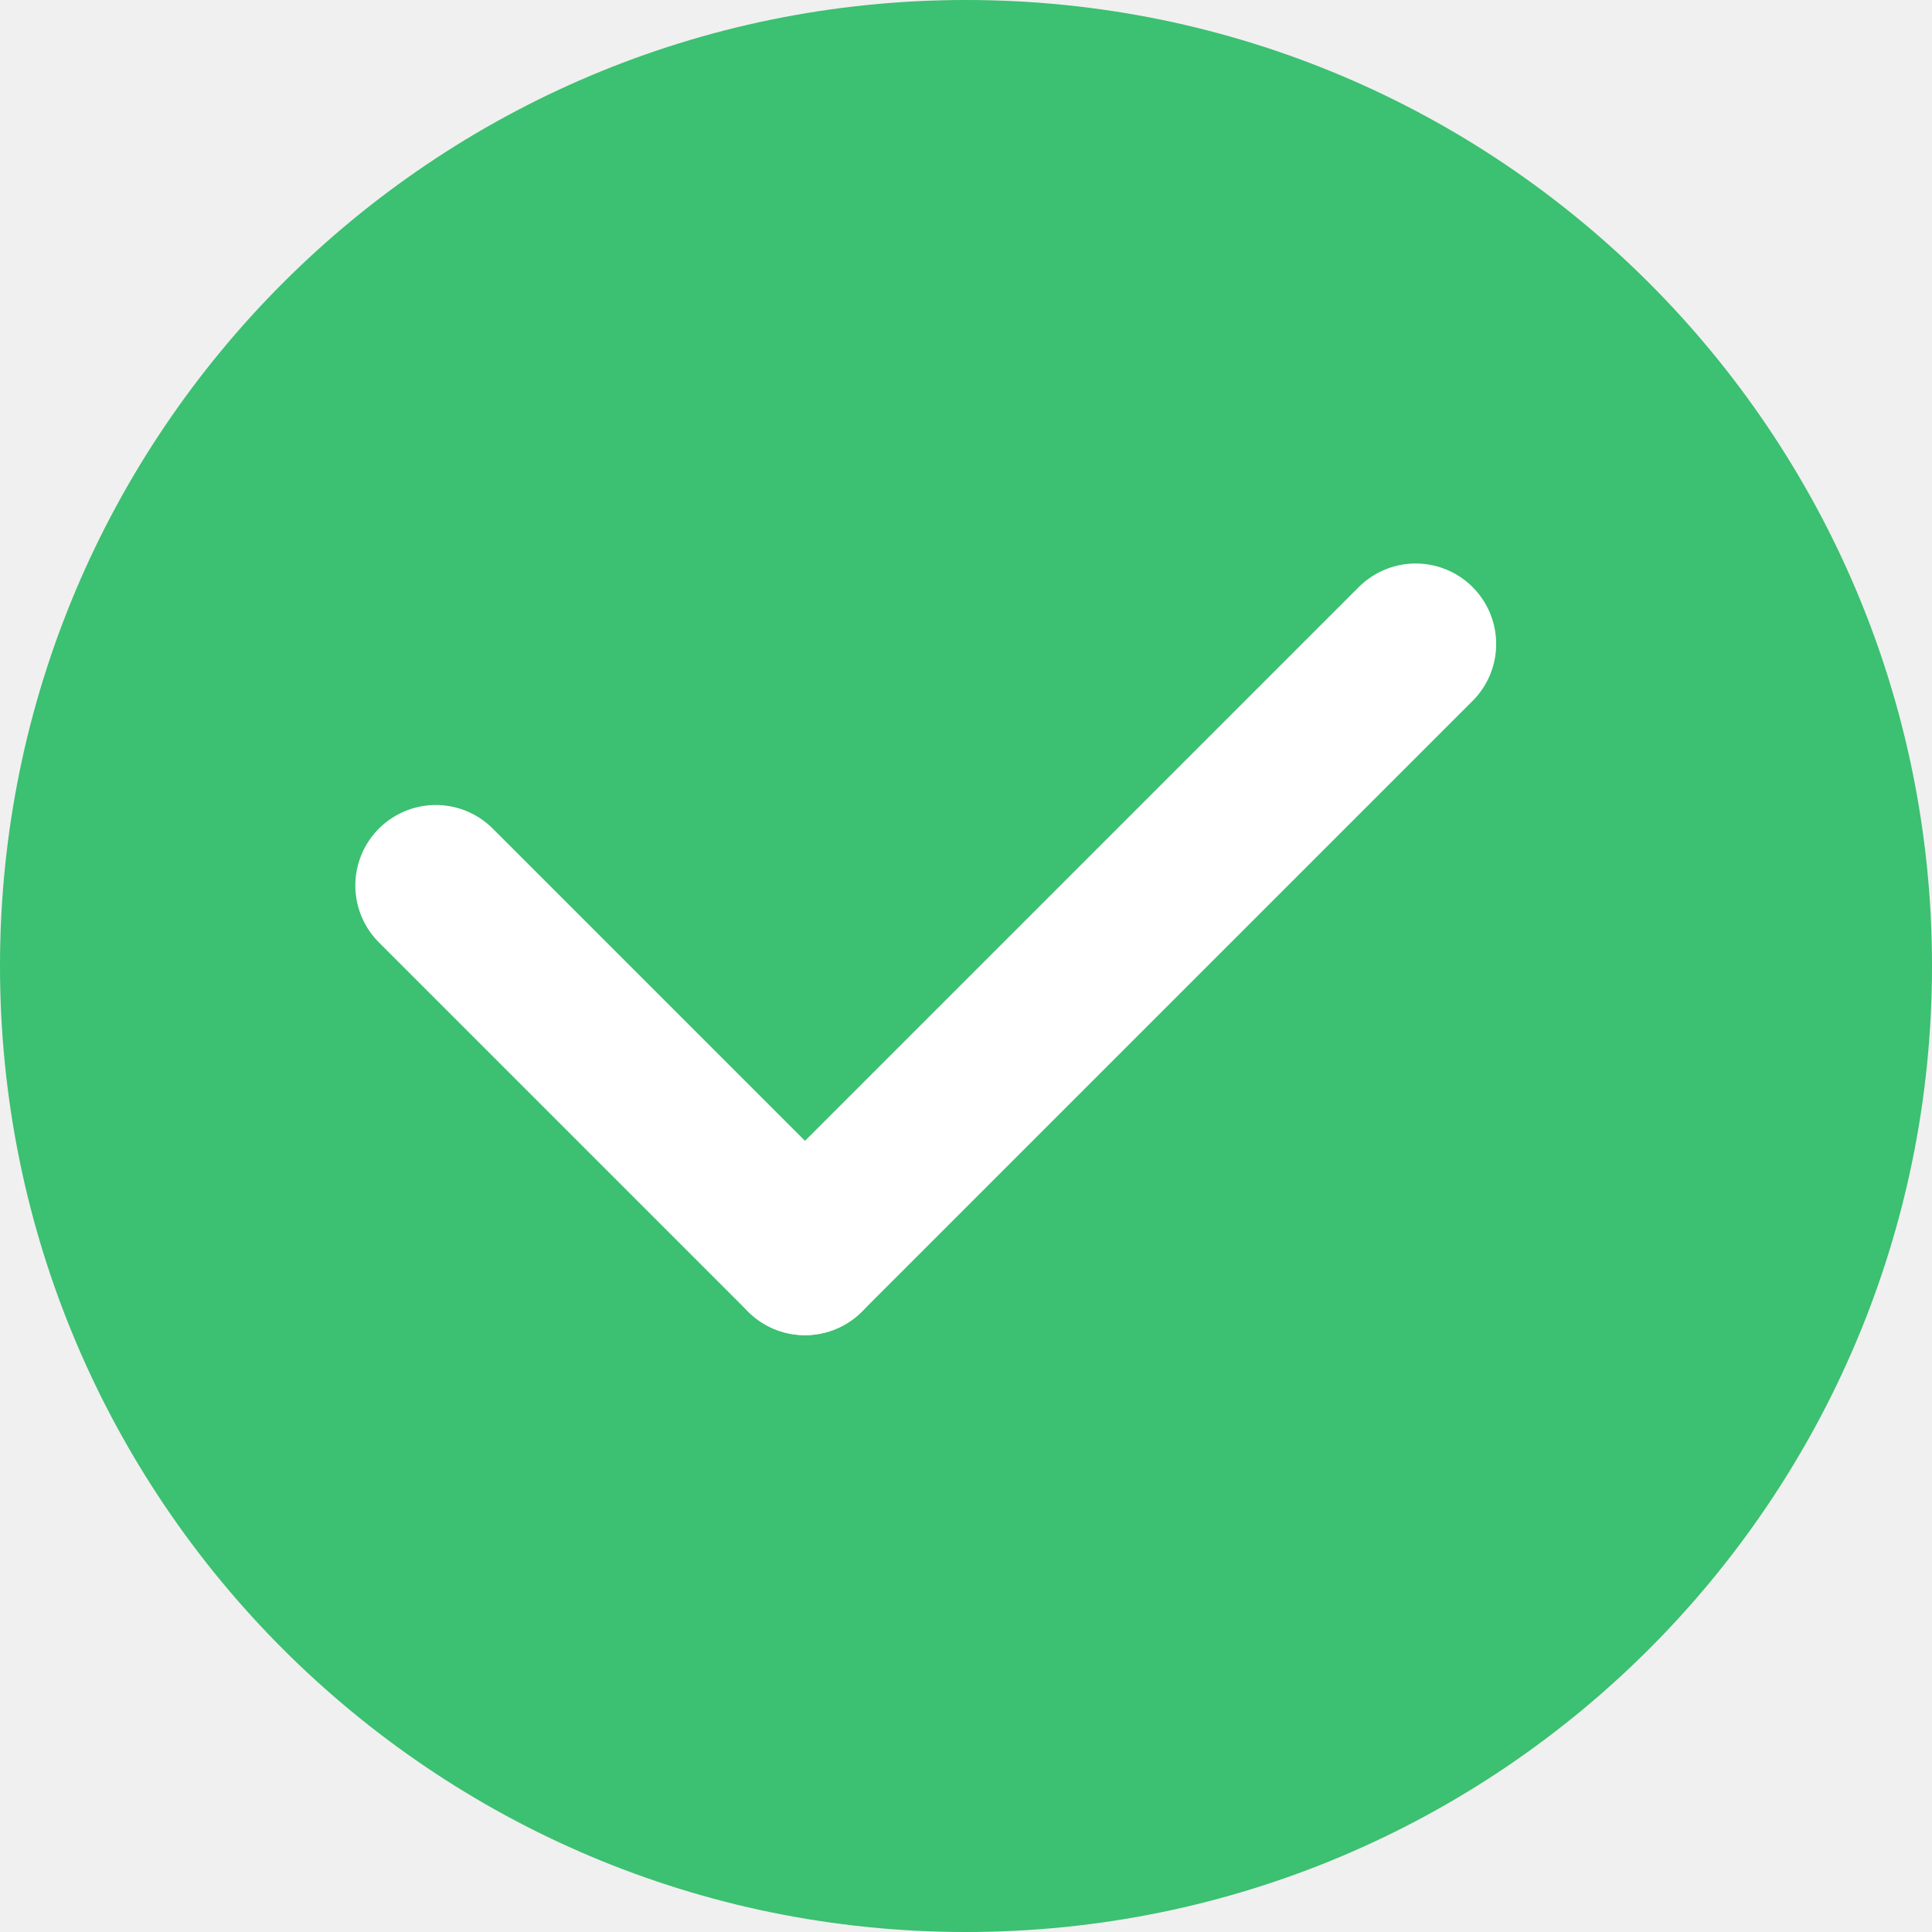
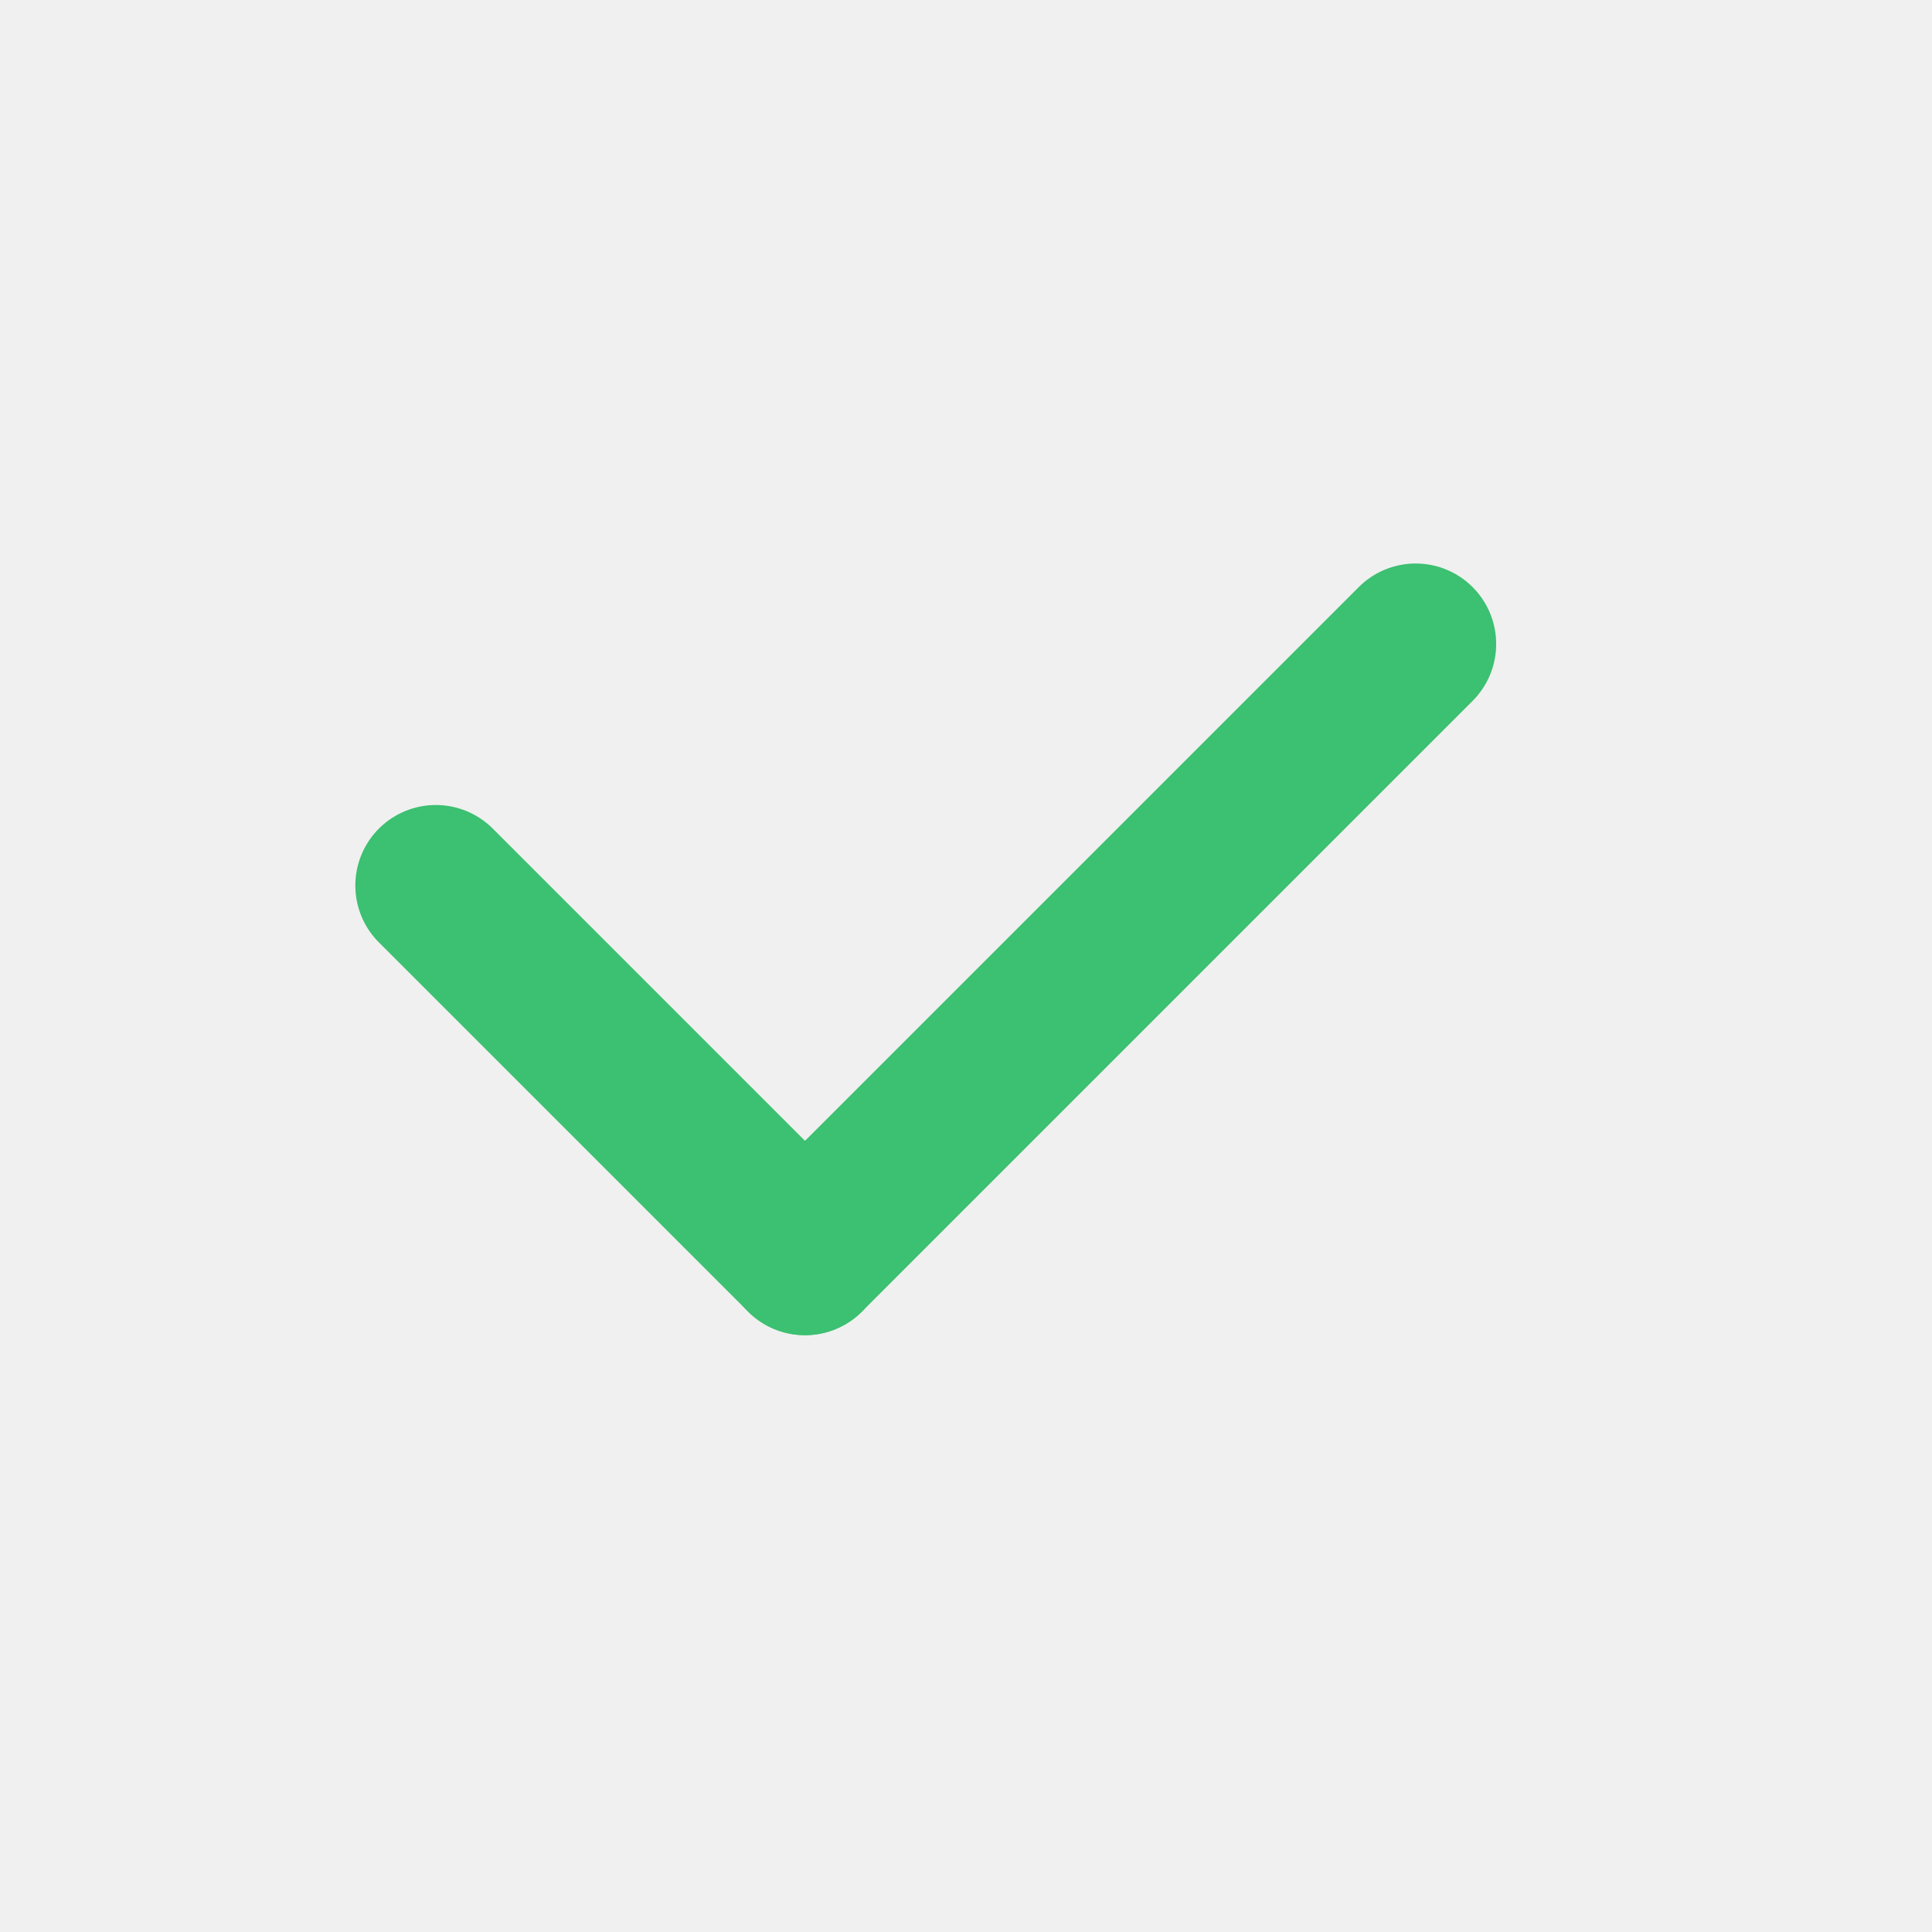
- <svg xmlns="http://www.w3.org/2000/svg" width="12" height="12" viewBox="0 0 12 12" fill="none">
-   <rect width="12" height="12" rx="6" fill="#3CC071" />
-   <line x1="5" y1="7.793" x2="8.793" y2="4" stroke="white" stroke-linecap="round" />
-   <line x1="2.707" y1="5.5" x2="5" y2="7.793" stroke="white" stroke-linecap="round" />
+ <svg xmlns="http://www.w3.org/2000/svg" viewBox="0 0 12 12" fill="none">
+   <rect rx="6" fill="white" />
+   <line x1="5" y1="7.793" x2="8.793" y2="4" stroke="#3CC071" stroke-linecap="round" />
+   <line x1="2.707" y1="5.5" x2="5" y2="7.793" stroke="#3CC071" stroke-linecap="round" />
</svg>
